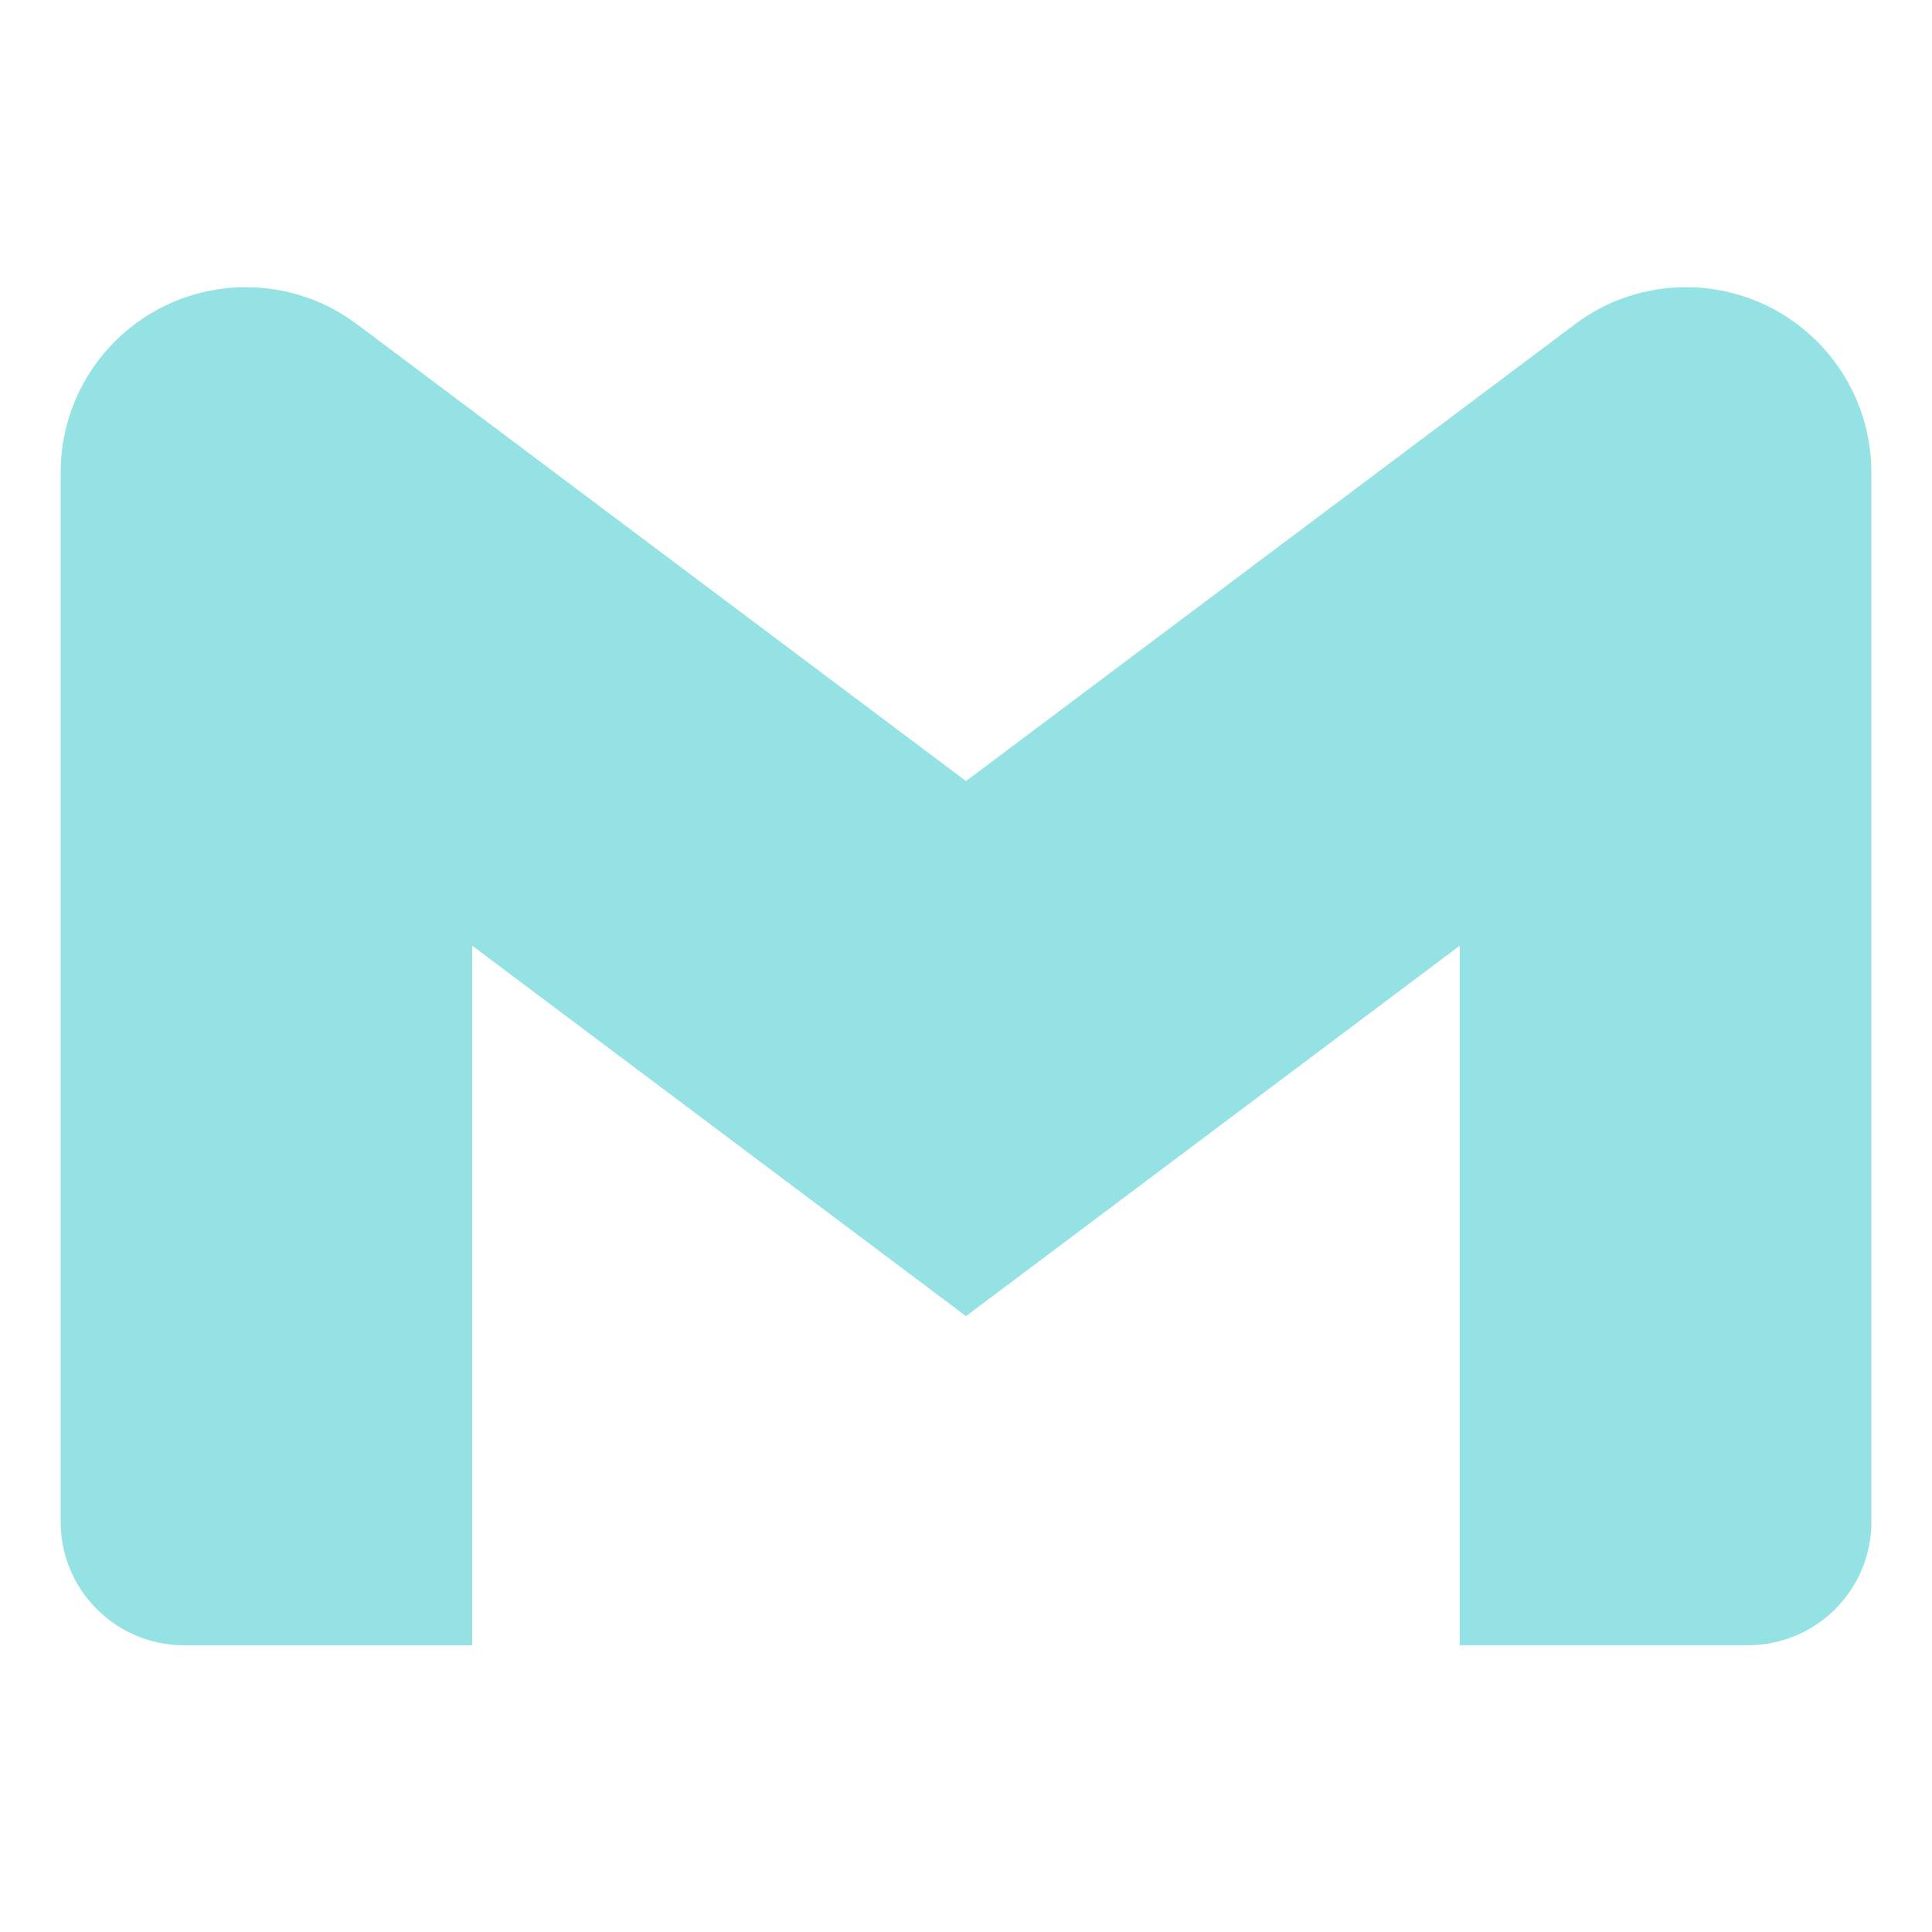
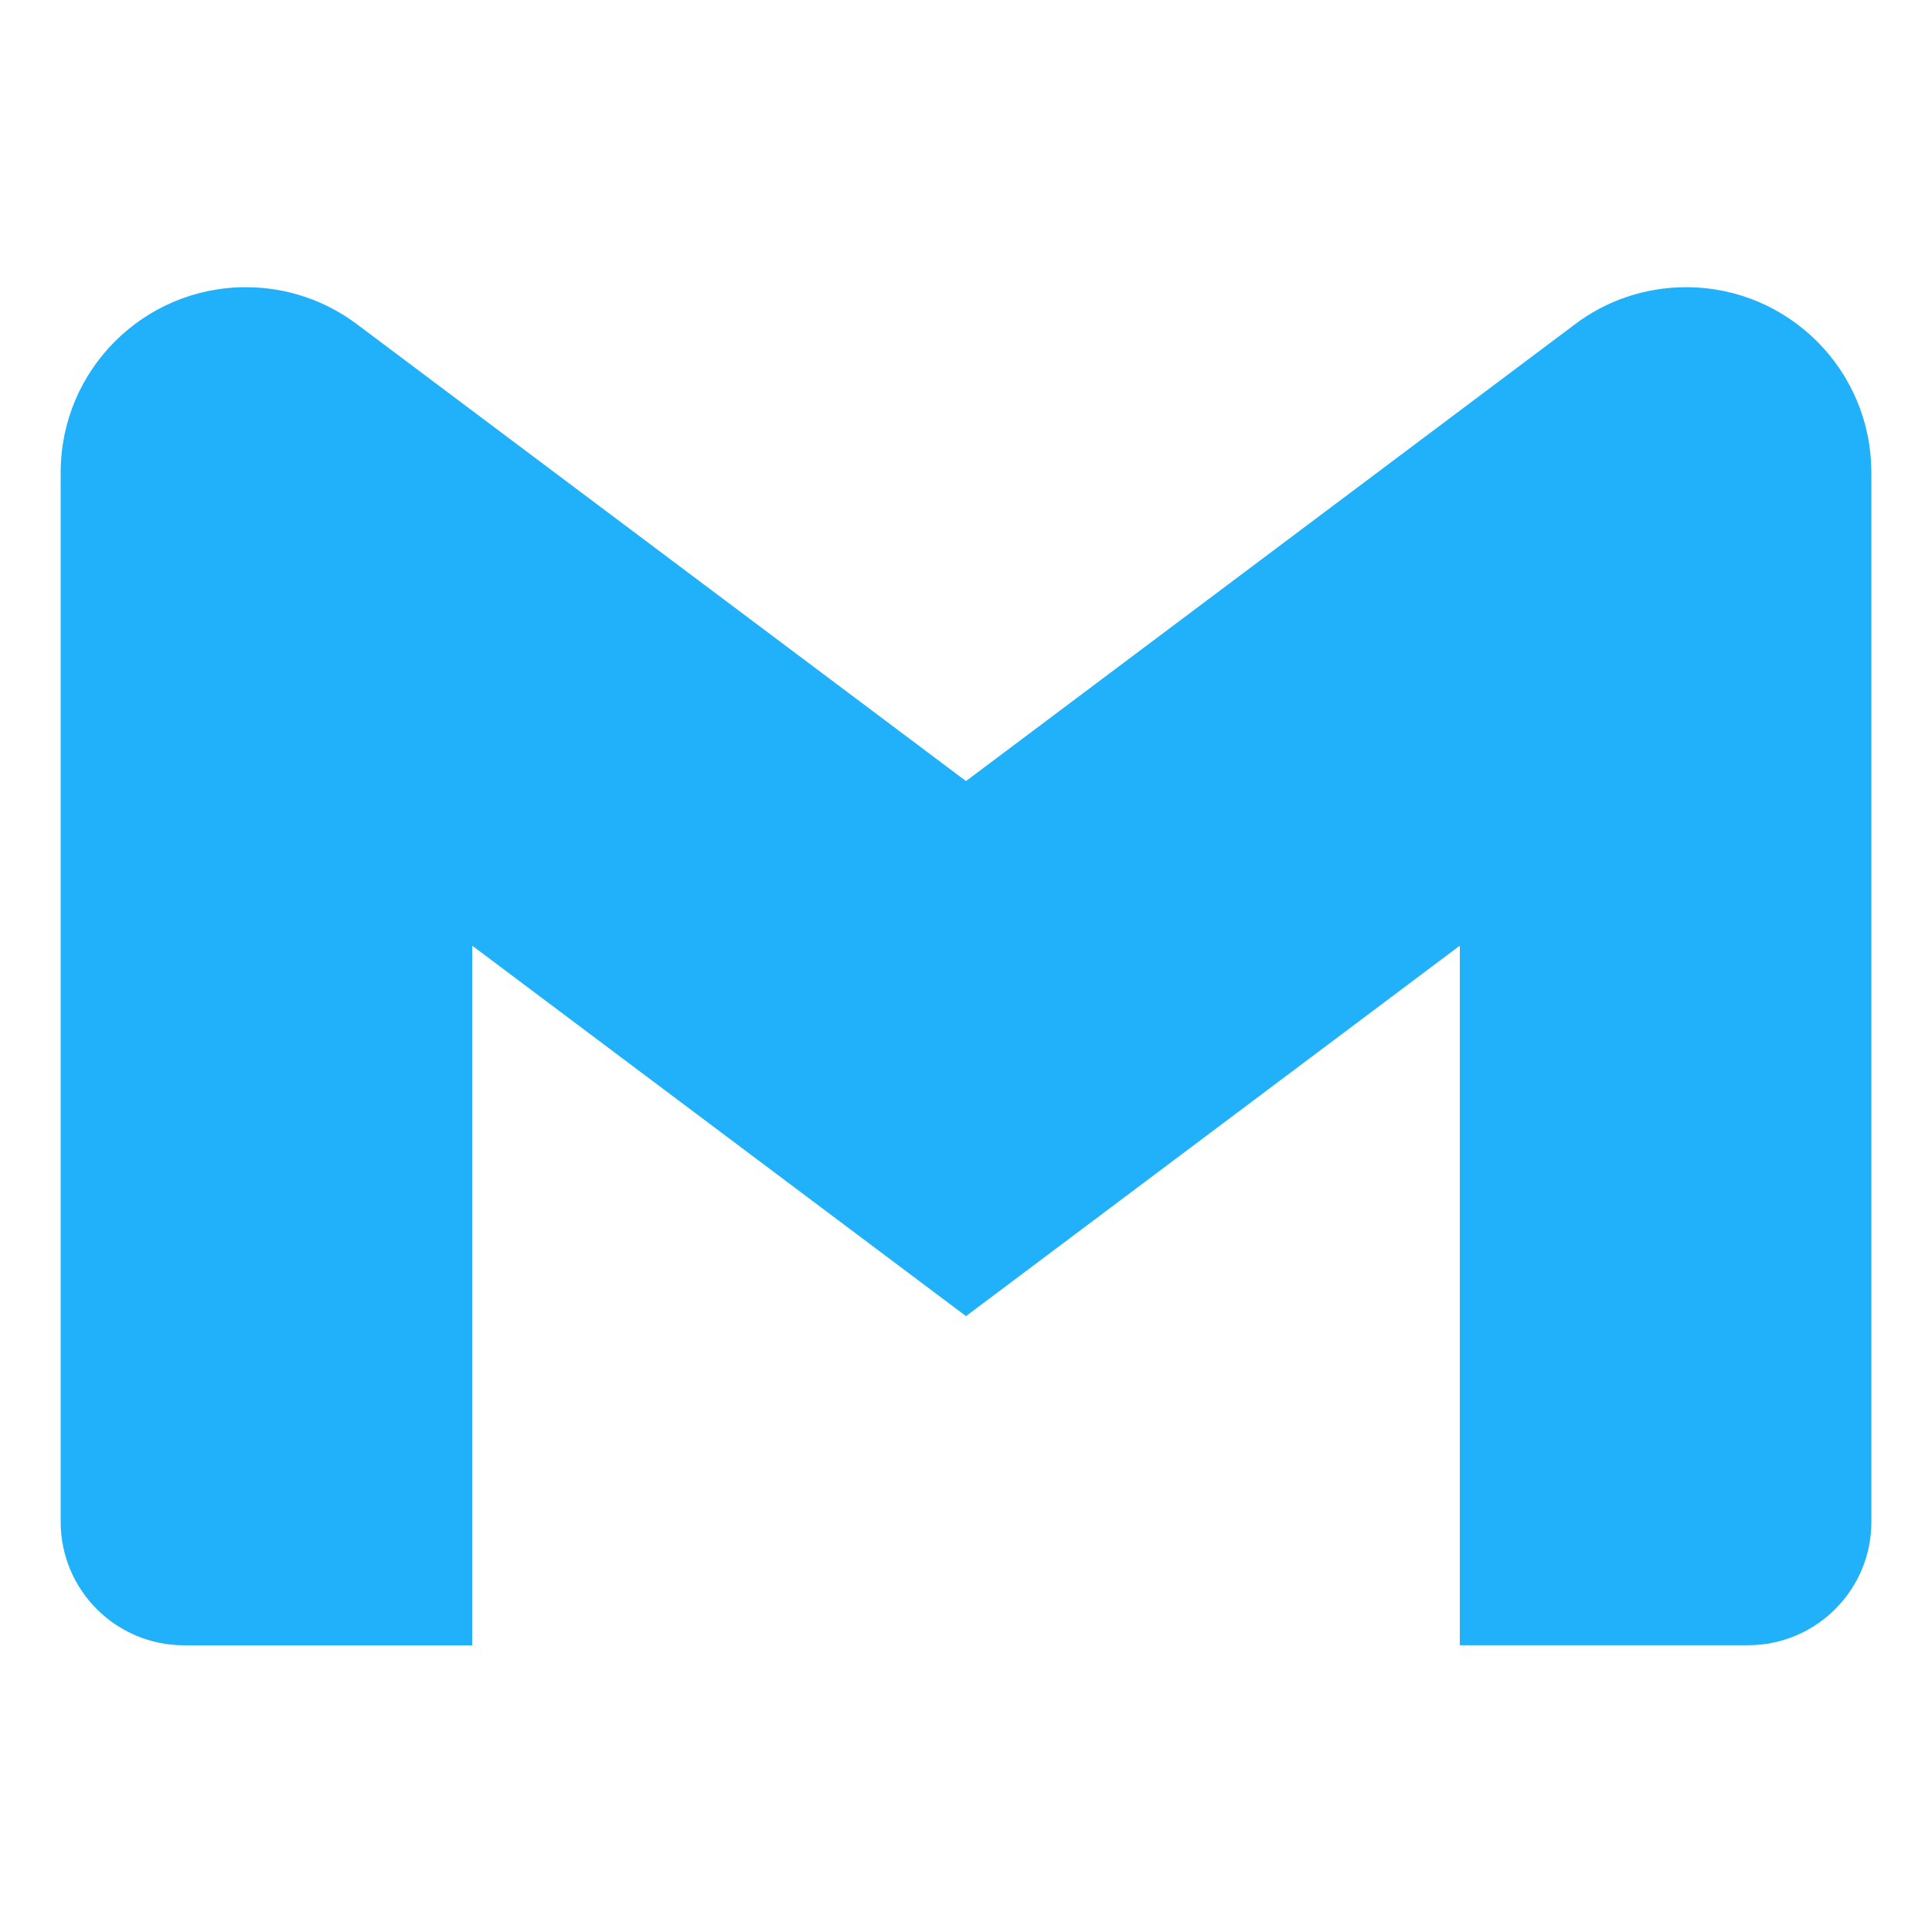
- <svg xmlns="http://www.w3.org/2000/svg" fill="#94e2e3" width="800px" height="800px" viewBox="0 0 32 32" version="1.1">
+ <svg xmlns="http://www.w3.org/2000/svg" fill="#21b0fa" width="800px" height="800px" viewBox="0 0 32 32" version="1.1">
  <path d="M30.996 7.824v17.381c0 0 0 0 0 0.001 0 1.129-0.915 2.044-2.044 2.044-0 0-0 0-0.001 0h-4.772v-11.587l-8.179 6.136-8.179-6.136v11.588h-4.772c0 0 0 0-0 0-1.129 0-2.044-0.915-2.044-2.044 0-0 0-0.001 0-0.001v0-17.381c0-0 0-0.001 0-0.001 0-1.694 1.373-3.067 3.067-3.067 0.694 0 1.334 0.231 1.848 0.619l-0.008-0.006 10.088 7.567 10.088-7.567c0.506-0.383 1.146-0.613 1.84-0.613 1.694 0 3.067 1.373 3.067 3.067v0z" />
</svg>
